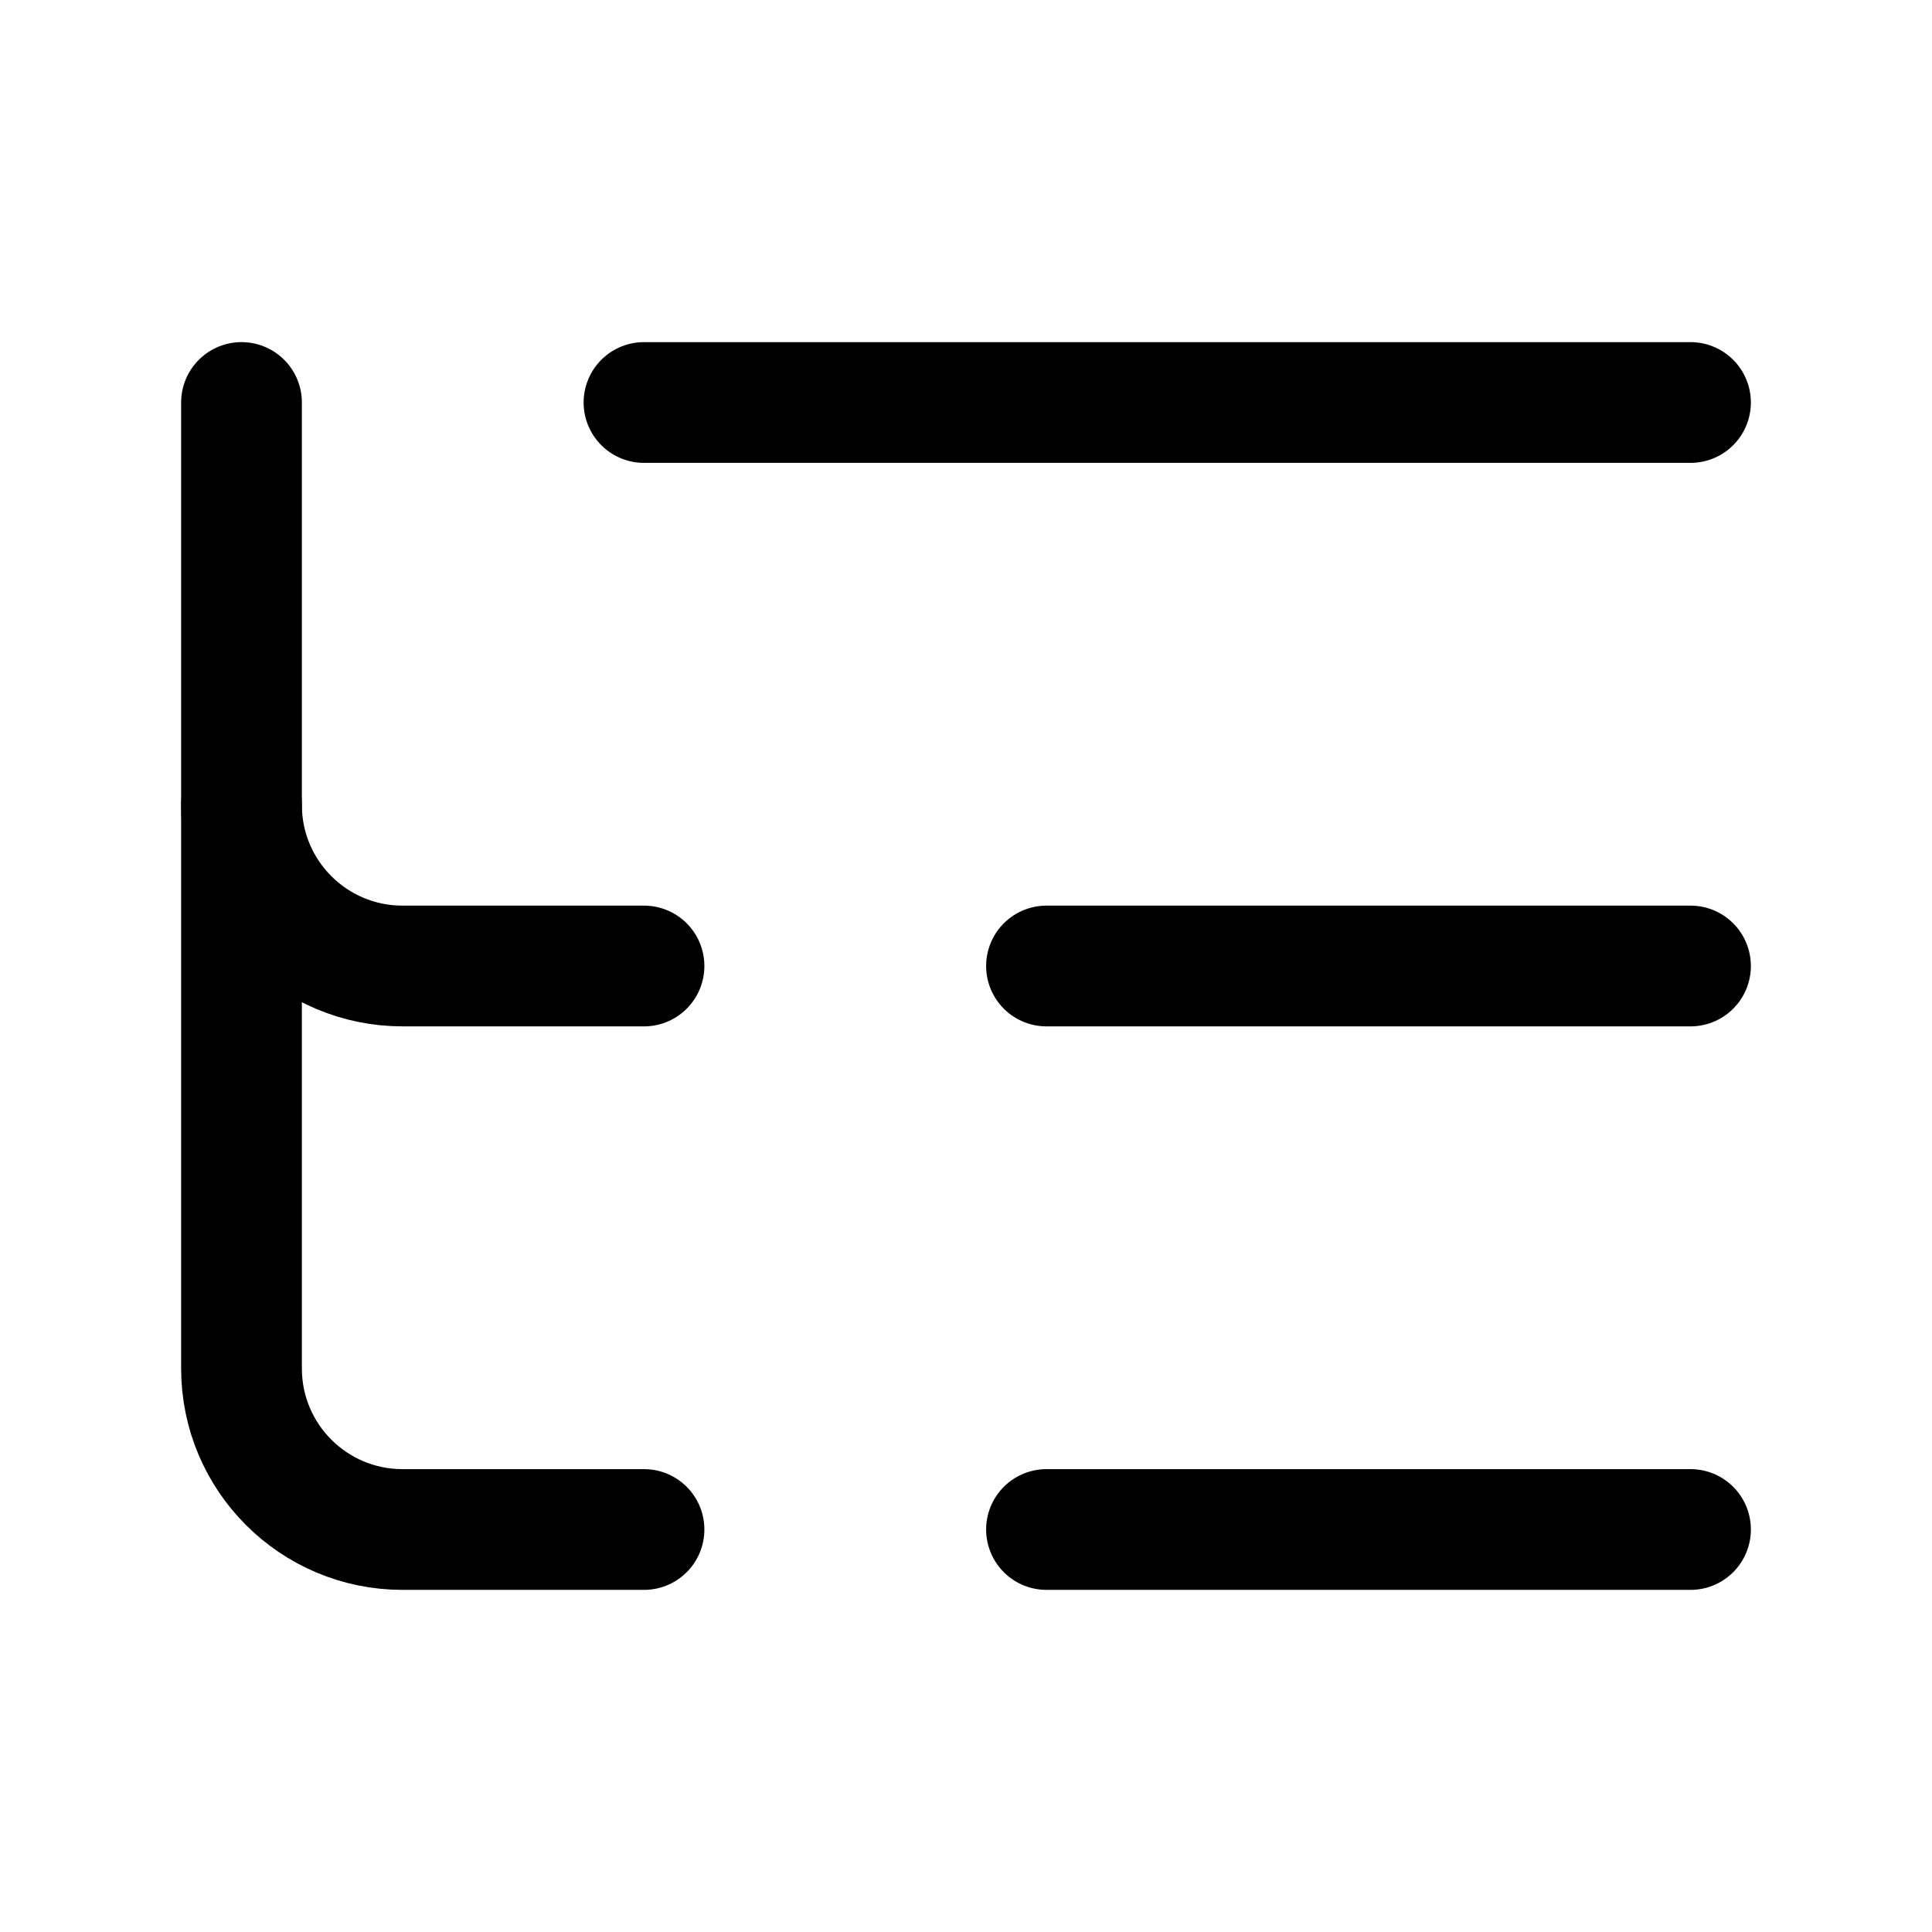
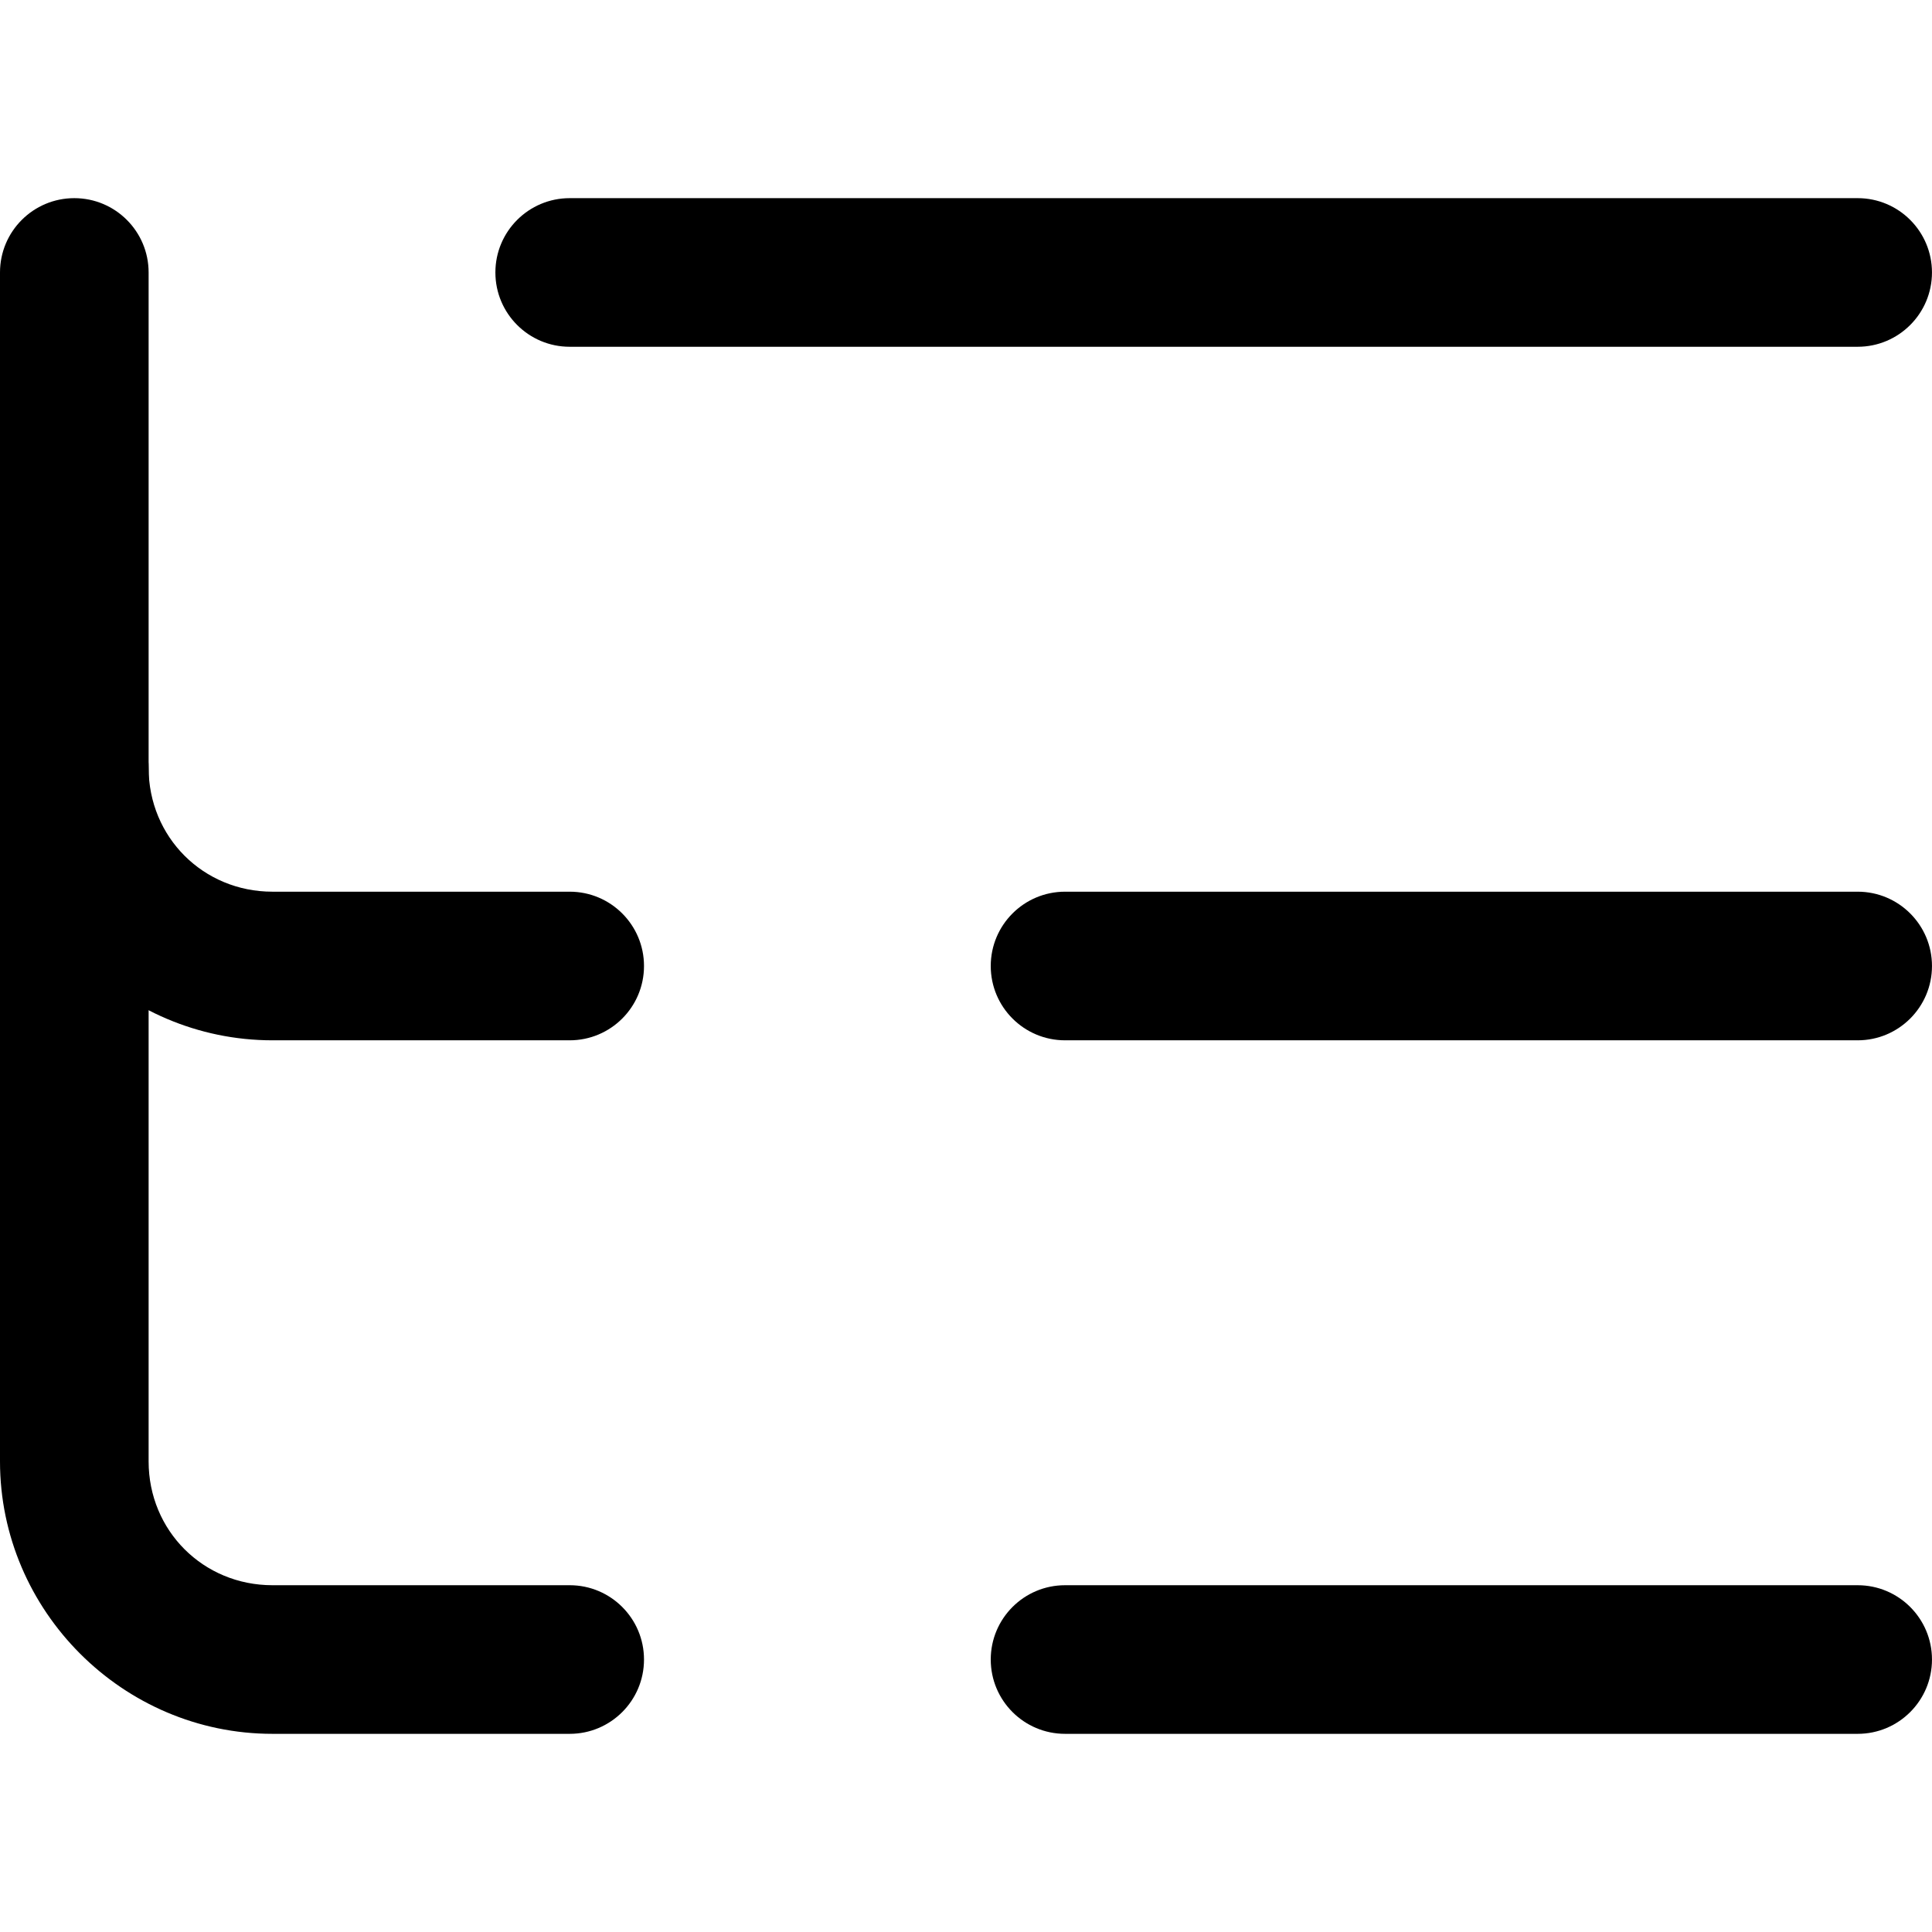
- <svg xmlns="http://www.w3.org/2000/svg" width="16" height="16" viewBox="0 0 24 24" fill="none" stroke="#000000" stroke-width="1.5" stroke-linecap="round" stroke-linejoin="round" class="lucide lucide-list-tree-icon lucide-list-tree">
-   <path d="M8 5h13" />
-   <path d="M13 12h8" />
-   <path d="M13 19h8" />
-   <path d="M3 10a2 2 0 0 0 2 2h3" />
-   <path d="M3 5v12a2 2 0 0 0 2 2h3" />
+ <svg xmlns="http://www.w3.org/2000/svg" class="lucide lucide-list-tree-icon lucide-list-tree" width="16" height="16" fill="none" stroke="#000000" stroke-linecap="round" stroke-linejoin="round" stroke-width="1.5" version="1.1" viewBox="0 0 2048 2048">
+   <g fill="#000" stroke="none">
+     <path d="m603.9 210.05a78.769 78.769 0 0 0-78.768 78.768 78.769 78.769 0 0 0 78.768 78.77h1365.3a78.769 78.769 0 0 0 78.77-78.77 78.769 78.769 0 0 0-78.77-78.768z" stop-color="#000000" />
+     <path d="m1129 945.23a78.769 78.769 0 0 0-78.77 78.77 78.769 78.769 0 0 0 78.77 78.77h840.21a78.769 78.769 0 0 0 78.77-78.77 78.769 78.769 0 0 0-78.77-78.77z" stop-color="#000000" />
+     <path d="m1129 1680.4a78.769 78.769 0 0 0-78.77 78.77 78.769 78.769 0 0 0 78.77 78.77h840.21a78.769 78.769 0 0 0 78.77-78.77 78.769 78.769 0 0 0-78.77-78.77z" stop-color="#000000" />
+     <path d="m78.77 735.18a78.769 78.769 0 0 0-78.77 78.77c-1.5099e-5 158.58 130.24 288.82 288.82 288.82h315.08a78.769 78.769 0 0 0 78.77-78.77 78.769 78.769 0 0 0-78.77-78.77h-315.08c-73.438 0-131.28-57.843-131.28-131.28a78.769 78.769 0 0 0-78.768-78.77z" stop-color="#000000" />
+     <path d="m78.77 210.05a78.769 78.769 0 0 0-78.77 78.768v1260.3c-1.5099e-5 158.58 130.24 288.82 288.82 288.82h315.08a78.769 78.769 0 0 0 78.77-78.77 78.769 78.769 0 0 0-78.77-78.77h-315.08c-73.438-1e-4 -131.28-57.843-131.28-131.28v-1260.3a78.769 78.769 0 0 0-78.768-78.768z" stop-color="#000000" />
+   </g>
</svg>
